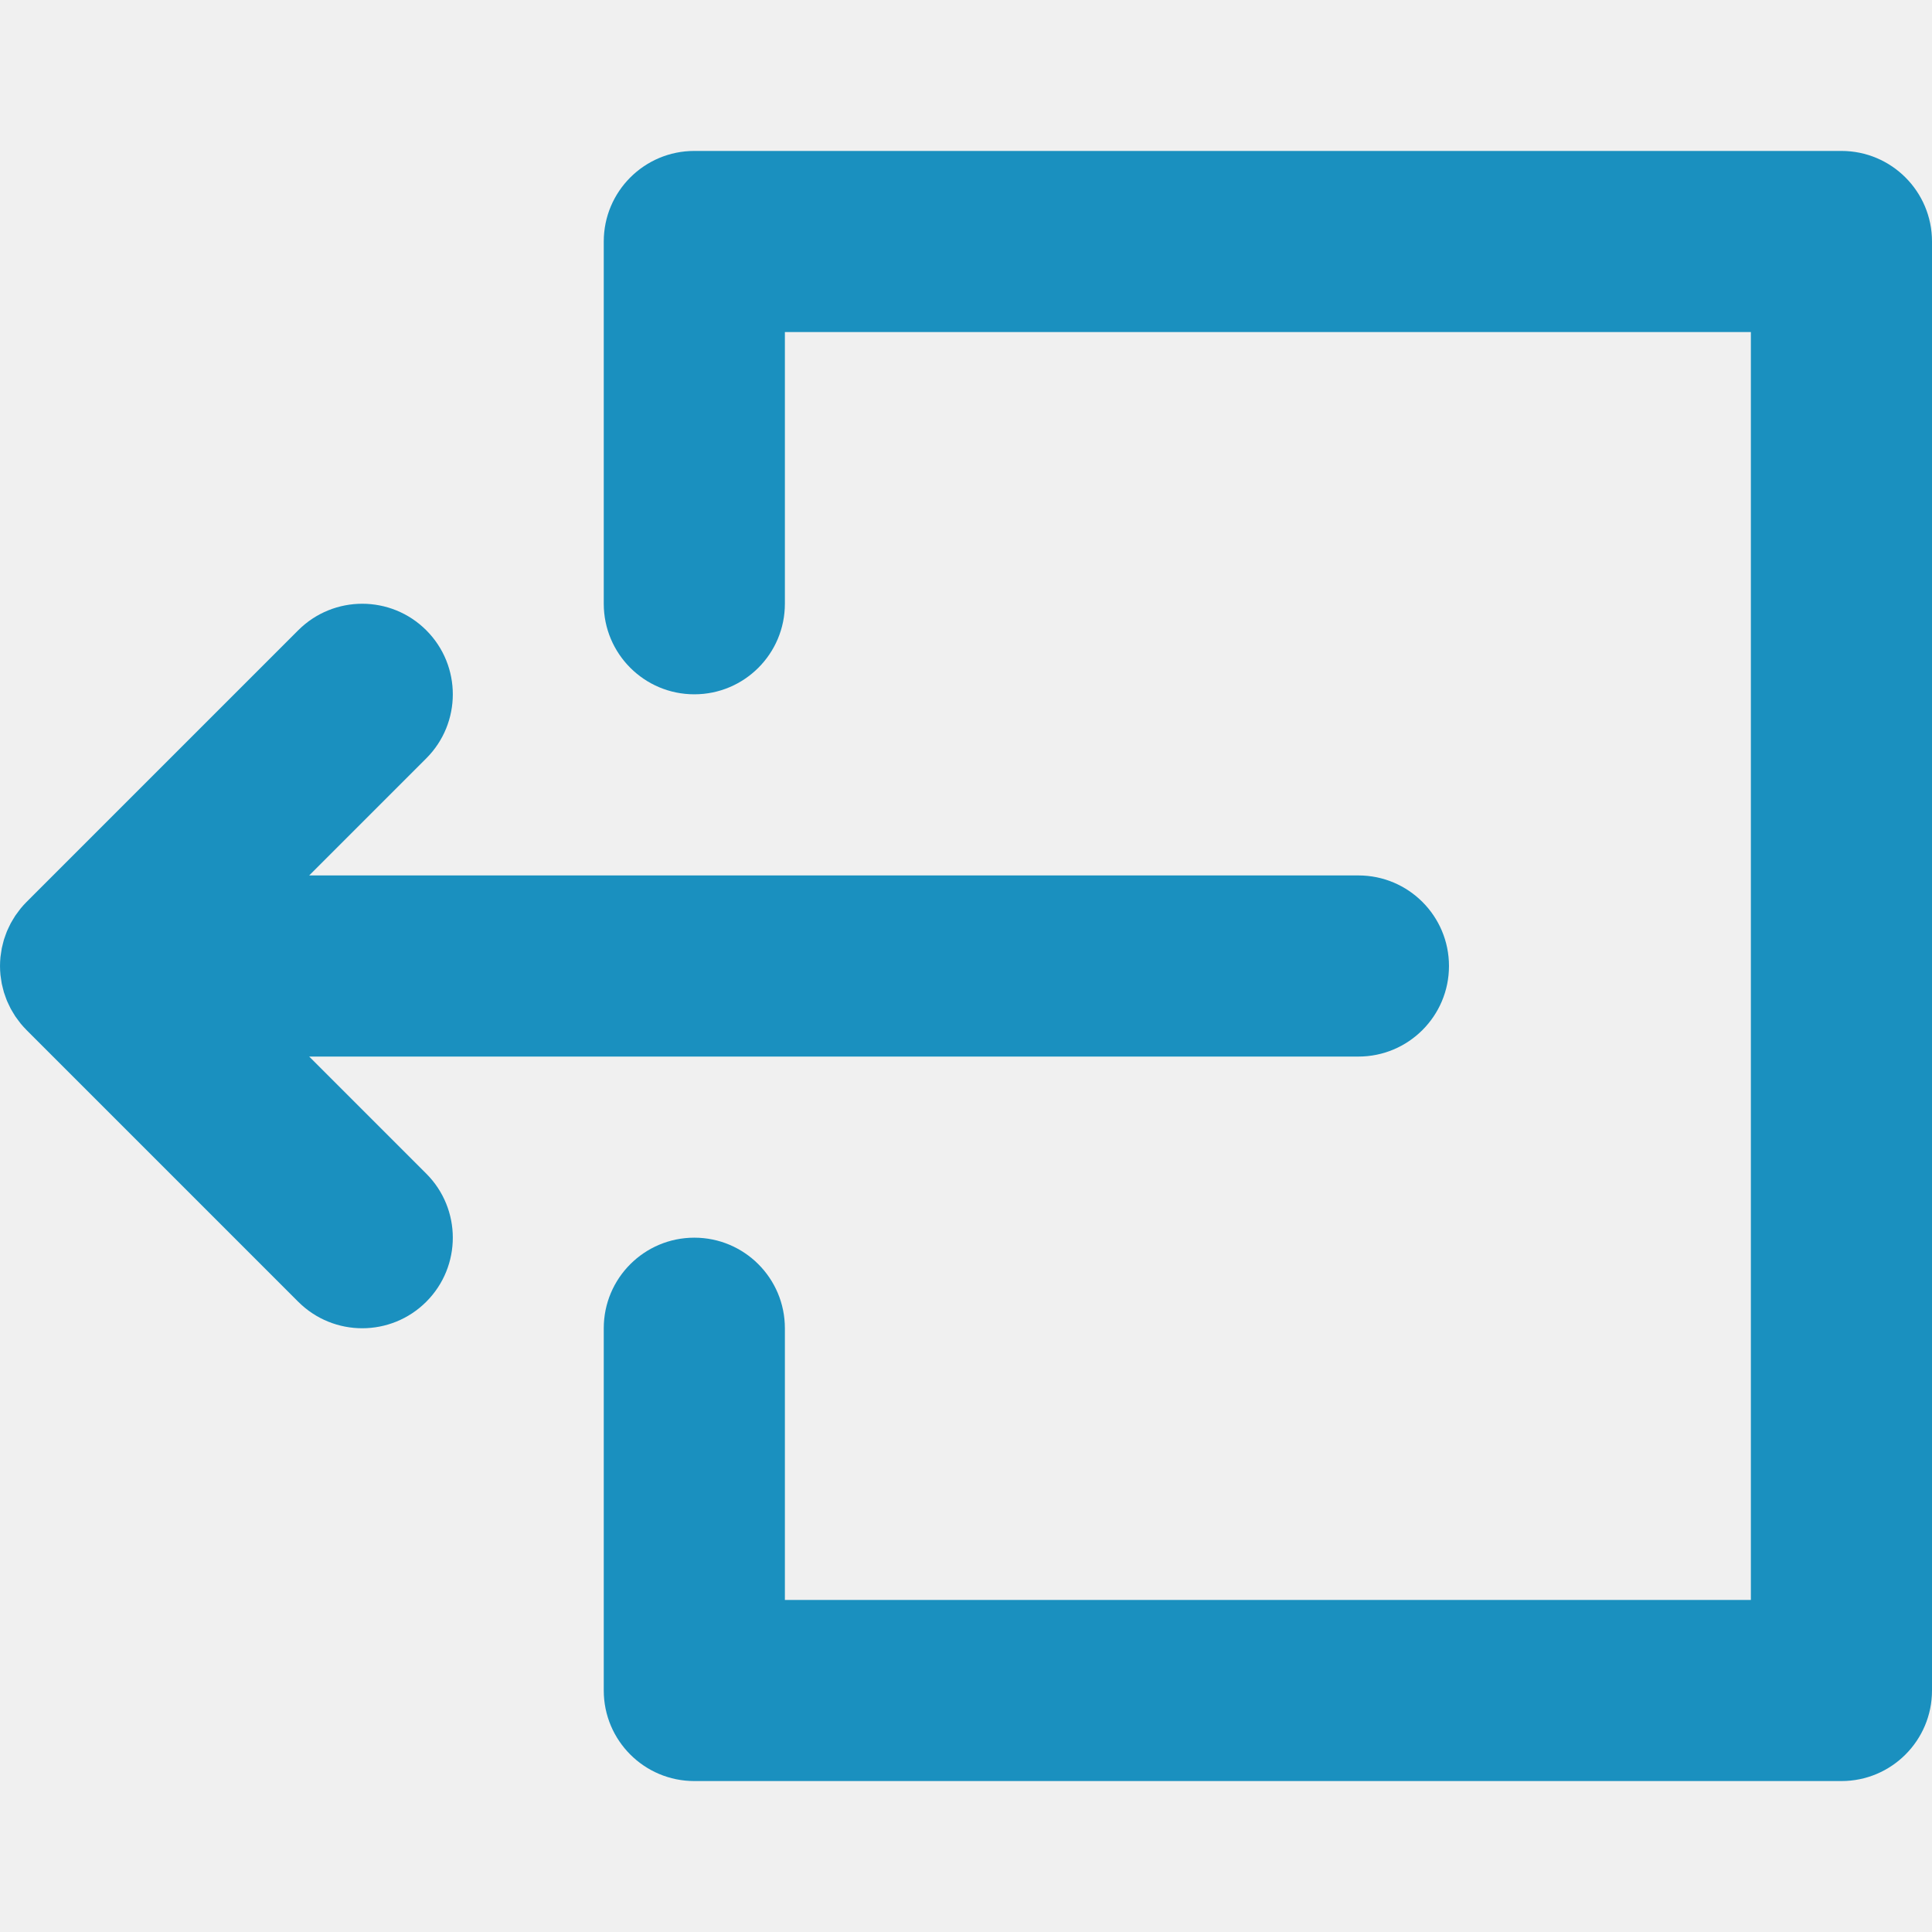
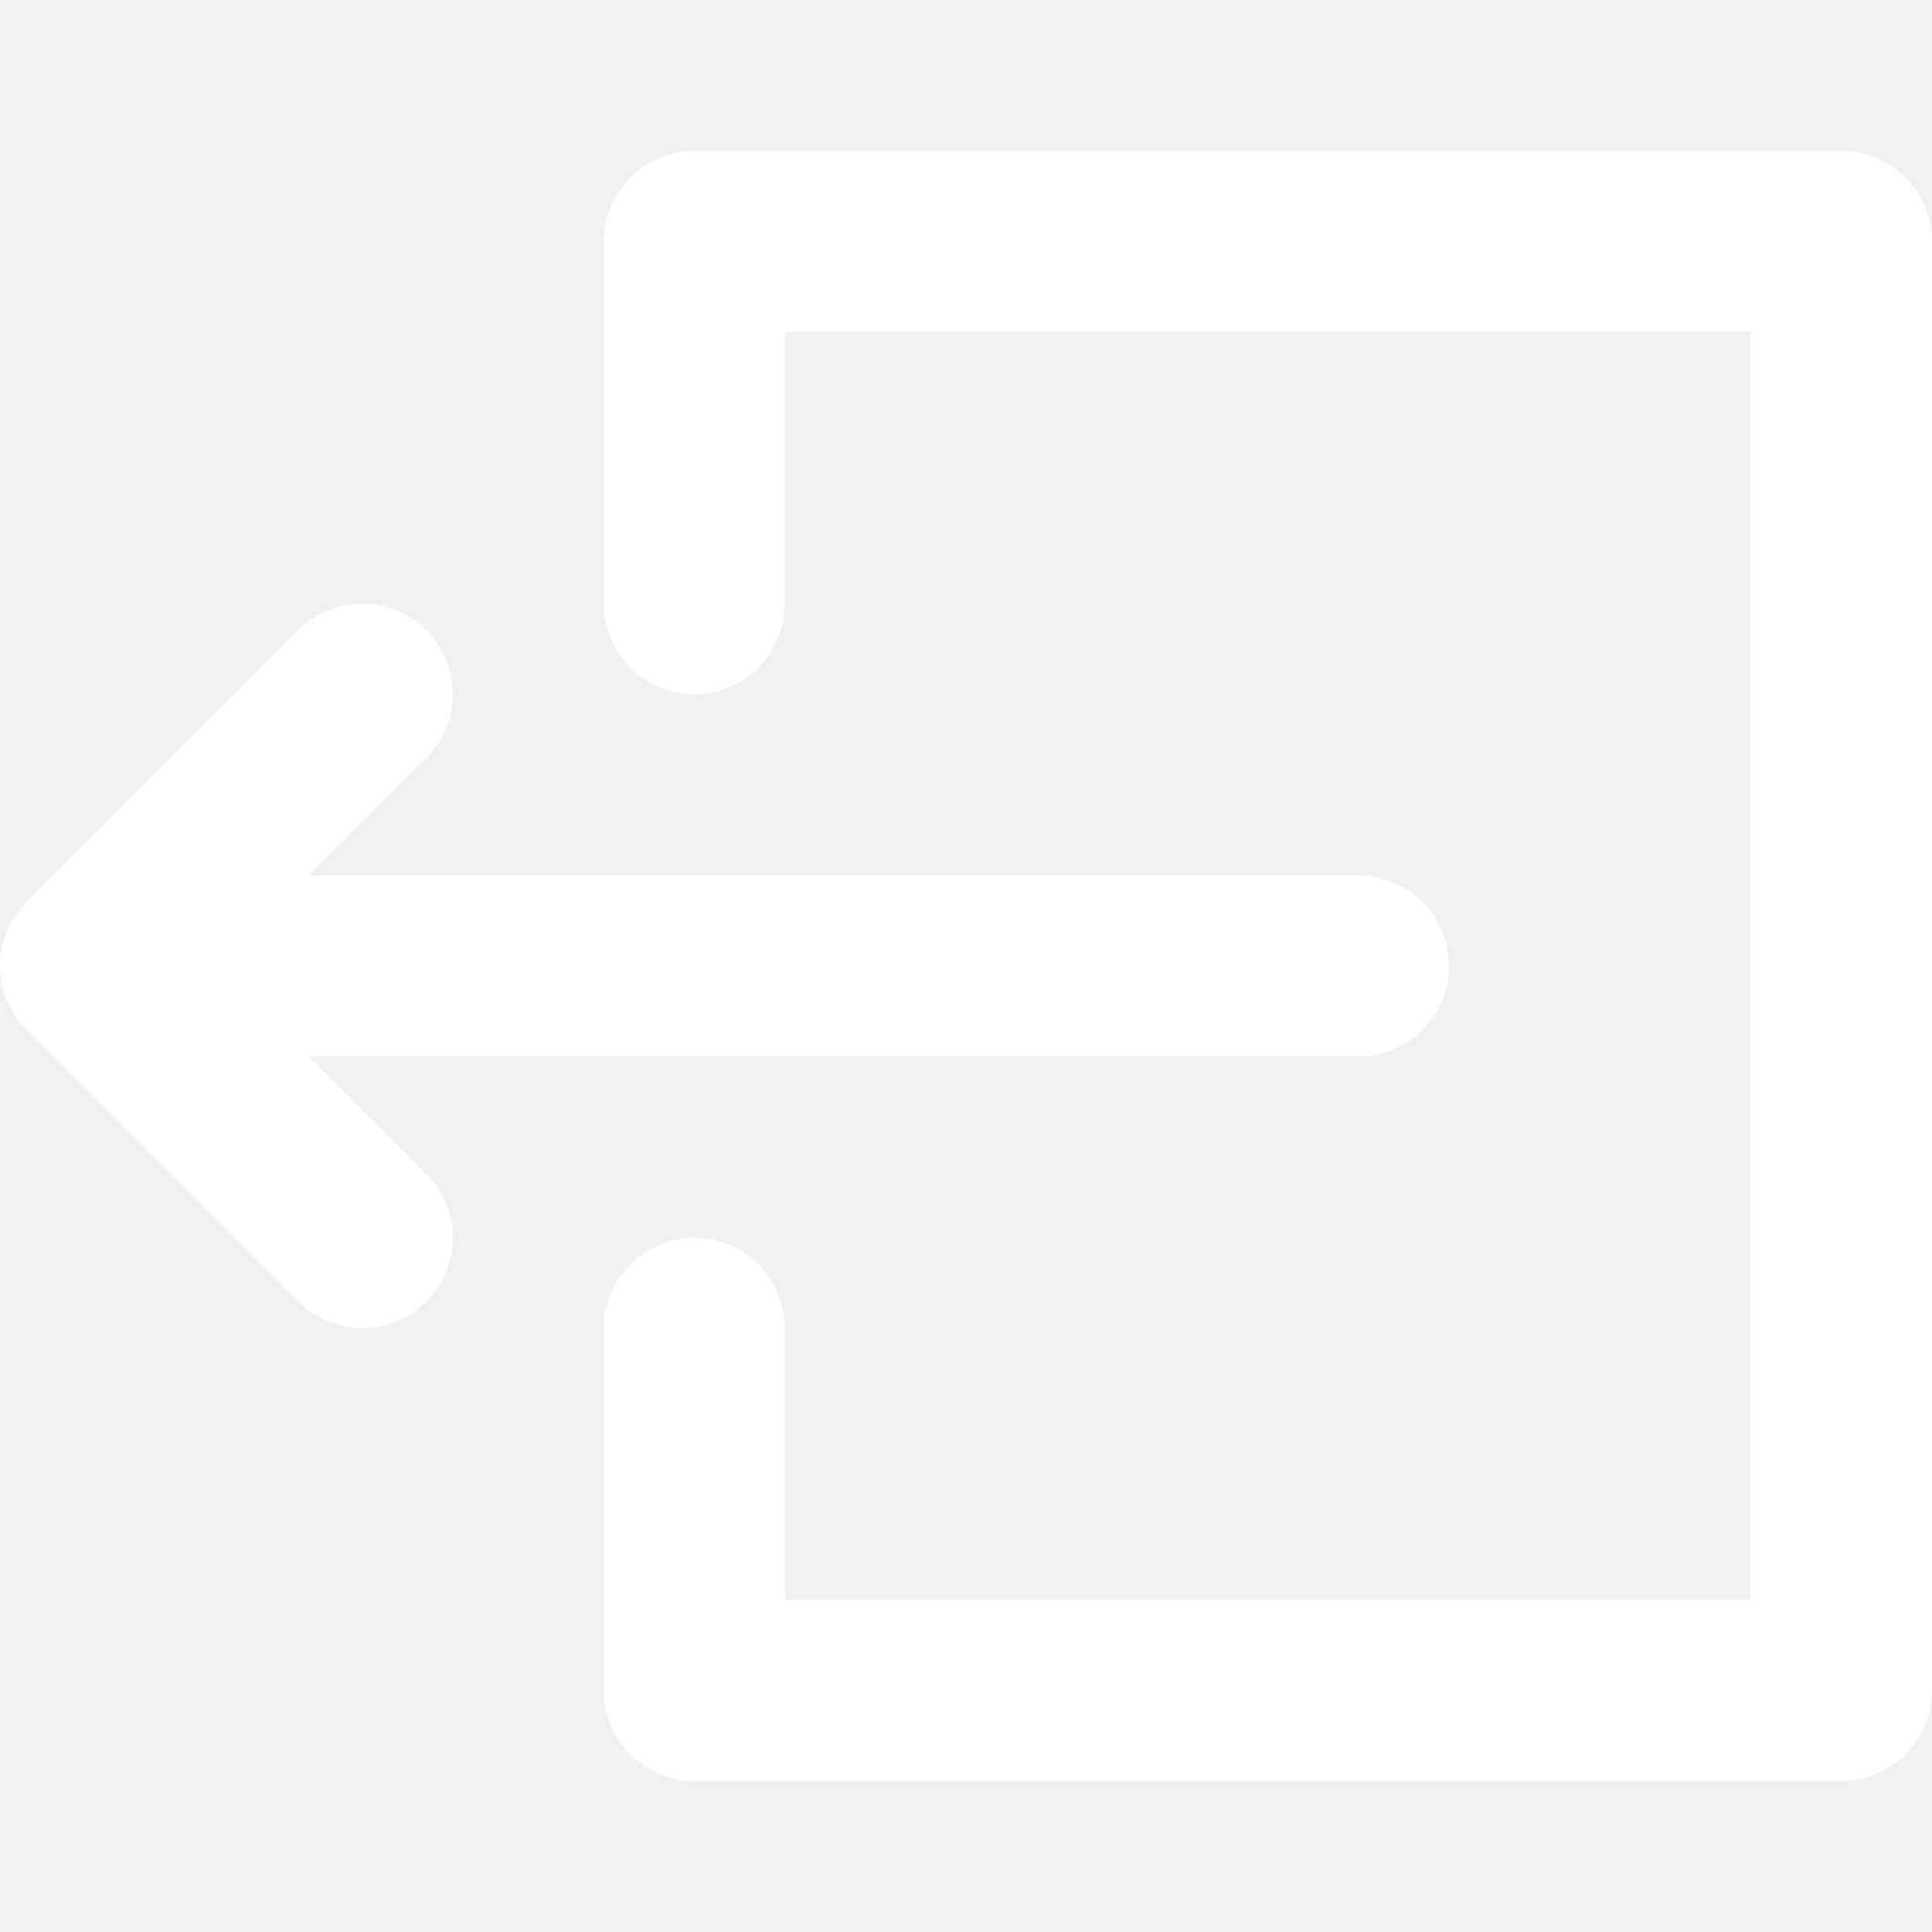
<svg xmlns="http://www.w3.org/2000/svg" version="1.1" id="Layer_1" x="0px" y="0px" viewBox="0 0 320.002 320.002" style="enable-background:new 0 0 320.002 320.002;" xml:space="preserve" width="512px" height="512px">
  <g id="XMLID_6_">
-     <path id="XMLID_7_" d="M51.213,175.001h173.785c8.284,0,15-6.716,15-15c0-8.284-6.716-15-15-15H51.213l19.394-19.394   c5.858-5.858,5.858-15.355,0-21.213c-5.857-5.858-15.355-5.858-21.213,0L4.396,149.393c-0.351,0.351-0.683,0.719-0.997,1.103   c-0.137,0.167-0.256,0.344-0.385,0.515c-0.165,0.22-0.335,0.435-0.488,0.664c-0.14,0.209-0.261,0.426-0.389,0.64   c-0.123,0.206-0.252,0.407-0.365,0.619c-0.118,0.22-0.217,0.446-0.323,0.67c-0.104,0.219-0.213,0.435-0.306,0.659   c-0.09,0.219-0.164,0.442-0.243,0.664c-0.087,0.24-0.179,0.477-0.253,0.722c-0.067,0.222-0.116,0.447-0.172,0.672   c-0.063,0.249-0.133,0.497-0.183,0.751c-0.051,0.259-0.082,0.521-0.119,0.782c-0.032,0.223-0.075,0.443-0.097,0.669   c-0.048,0.484-0.073,0.971-0.074,1.457c0,0.007-0.001,0.015-0.001,0.022c0,0.007,0.001,0.015,0.001,0.022   c0.001,0.487,0.026,0.973,0.074,1.458c0.022,0.223,0.064,0.44,0.095,0.661c0.038,0.264,0.069,0.528,0.121,0.79   c0.05,0.252,0.119,0.496,0.182,0.743c0.057,0.227,0.107,0.456,0.175,0.681c0.073,0.241,0.164,0.474,0.248,0.71   c0.081,0.226,0.155,0.453,0.247,0.675c0.091,0.22,0.198,0.431,0.3,0.646c0.108,0.229,0.21,0.46,0.33,0.685   c0.11,0.205,0.235,0.4,0.354,0.599c0.131,0.221,0.256,0.444,0.4,0.659c0.146,0.219,0.309,0.424,0.466,0.635   c0.136,0.181,0.262,0.368,0.407,0.544c0.299,0.364,0.616,0.713,0.947,1.048c0.016,0.016,0.029,0.034,0.045,0.05l45,45.001   c2.93,2.929,6.768,4.394,10.607,4.394c3.838-0.001,7.678-1.465,10.606-4.393c5.858-5.858,5.858-15.355,0.001-21.213L51.213,175.001   z" fill="#1a90bf" />
-     <path id="XMLID_8_" d="M305.002,25h-190c-8.284,0-15,6.716-15,15v60c0,8.284,6.716,15,15,15s15-6.716,15-15V55h160v210.001h-160   v-45.001c0-8.284-6.716-15-15-15s-15,6.716-15,15v60.001c0,8.284,6.716,15,15,15h190c8.284,0,15-6.716,15-15V40   C320.002,31.716,313.286,25,305.002,25z" fill="#1a90bf" />
+     <path id="XMLID_7_" d="M51.213,175.001h173.785c8.284,0,15-6.716,15-15c0-8.284-6.716-15-15-15H51.213l19.394-19.394   c5.858-5.858,5.858-15.355,0-21.213c-5.857-5.858-15.355-5.858-21.213,0L4.396,149.393c-0.351,0.351-0.683,0.719-0.997,1.103   c-0.137,0.167-0.256,0.344-0.385,0.515c-0.165,0.22-0.335,0.435-0.488,0.664c-0.14,0.209-0.261,0.426-0.389,0.64   c-0.123,0.206-0.252,0.407-0.365,0.619c-0.118,0.22-0.217,0.446-0.323,0.67c-0.104,0.219-0.213,0.435-0.306,0.659   c-0.09,0.219-0.164,0.442-0.243,0.664c-0.087,0.24-0.179,0.477-0.253,0.722c-0.067,0.222-0.116,0.447-0.172,0.672   c-0.063,0.249-0.133,0.497-0.183,0.751c-0.051,0.259-0.082,0.521-0.119,0.782c-0.032,0.223-0.075,0.443-0.097,0.669   c-0.048,0.484-0.073,0.971-0.074,1.457c0,0.007-0.001,0.015-0.001,0.022c0,0.007,0.001,0.015,0.001,0.022   c0.001,0.487,0.026,0.973,0.074,1.458c0.022,0.223,0.064,0.44,0.095,0.661c0.038,0.264,0.069,0.528,0.121,0.79   c0.05,0.252,0.119,0.496,0.182,0.743c0.057,0.227,0.107,0.456,0.175,0.681c0.073,0.241,0.164,0.474,0.248,0.71   c0.081,0.226,0.155,0.453,0.247,0.675c0.091,0.22,0.198,0.431,0.3,0.646c0.108,0.229,0.21,0.46,0.33,0.685   c0.11,0.205,0.235,0.4,0.354,0.599c0.131,0.221,0.256,0.444,0.4,0.659c0.146,0.219,0.309,0.424,0.466,0.635   c0.136,0.181,0.262,0.368,0.407,0.544c0.299,0.364,0.616,0.713,0.947,1.048c0.016,0.016,0.029,0.034,0.045,0.05l45,45.001   c2.93,2.929,6.768,4.394,10.607,4.394c3.838-0.001,7.678-1.465,10.606-4.393c5.858-5.858,5.858-15.355,0.001-21.213L51.213,175.001   z" fill="#fff" />
+     <path id="XMLID_8_" d="M305.002,25h-190c-8.284,0-15,6.716-15,15v60c0,8.284,6.716,15,15,15s15-6.716,15-15V55h160v210.001h-160   v-45.001c0-8.284-6.716-15-15-15s-15,6.716-15,15v60.001c0,8.284,6.716,15,15,15h190c8.284,0,15-6.716,15-15V40   C320.002,31.716,313.286,25,305.002,25z" fill="#fff" />
  </g>
  <g>
</g>
  <g>
</g>
  <g>
</g>
  <g>
</g>
  <g>
</g>
  <g>
</g>
  <g>
</g>
  <g>
</g>
  <g>
</g>
  <g>
</g>
  <g>
</g>
  <g>
</g>
  <g>
</g>
  <g>
</g>
  <g>
</g>
</svg>
